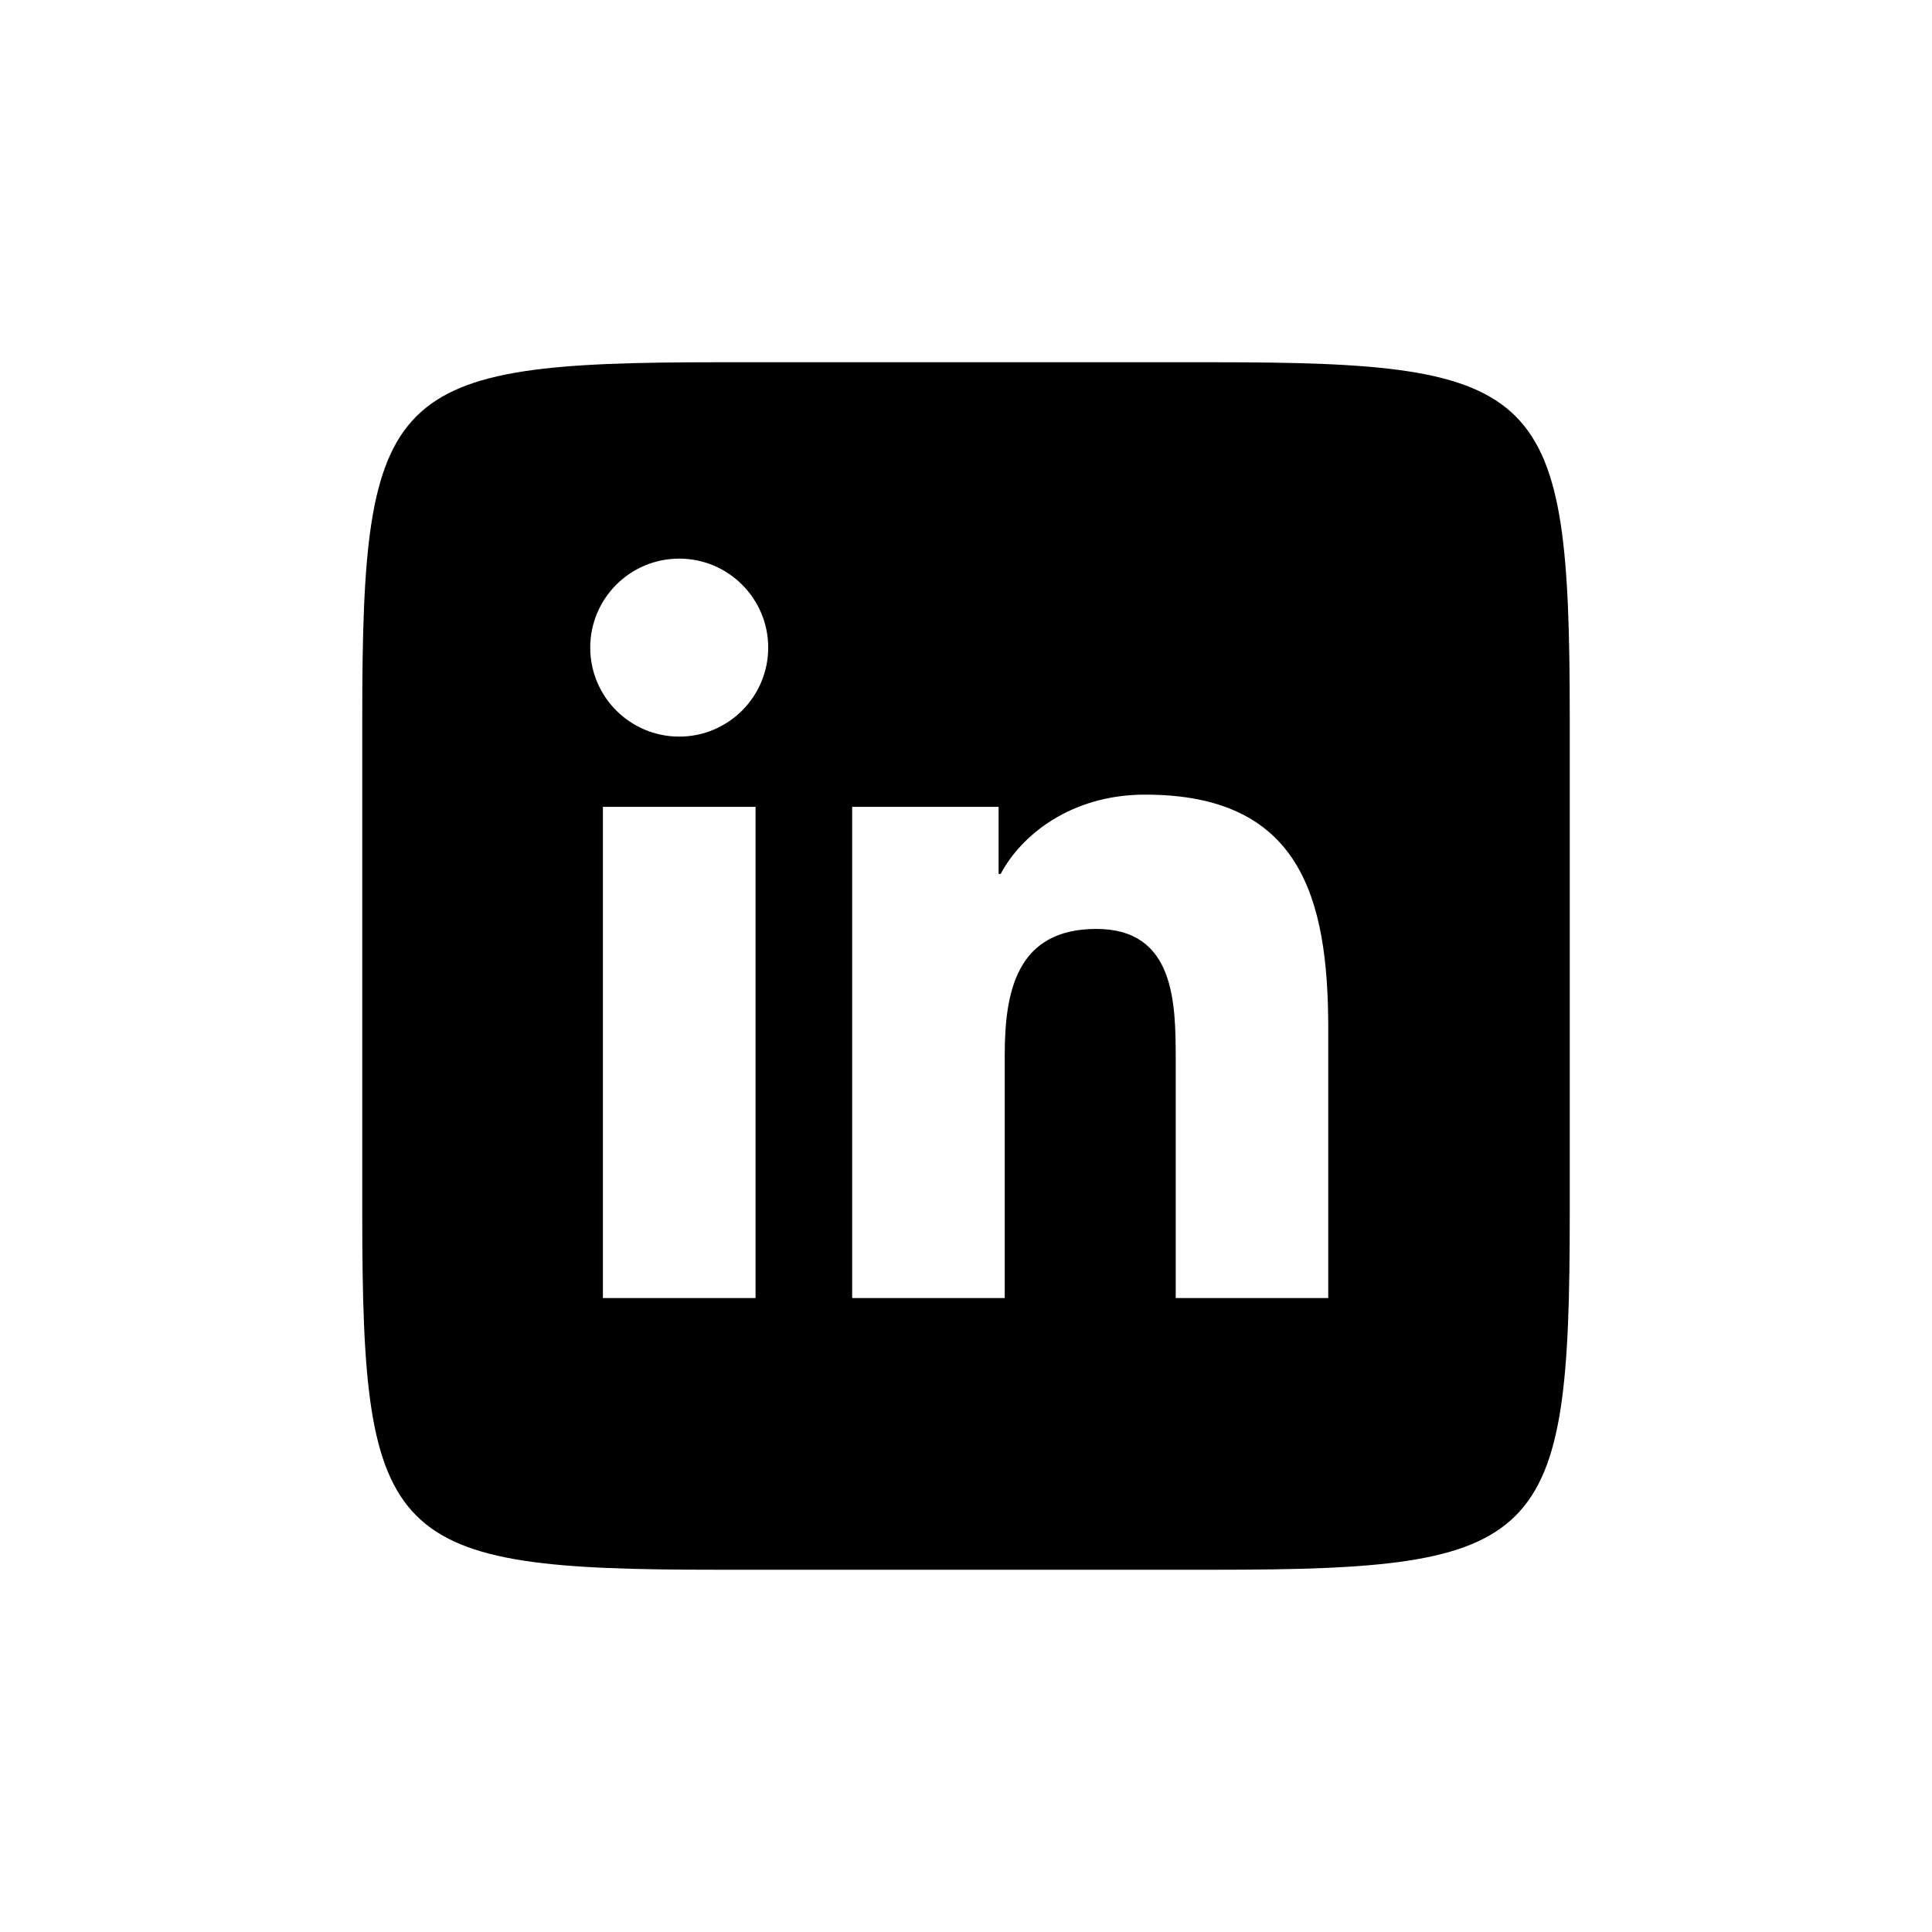
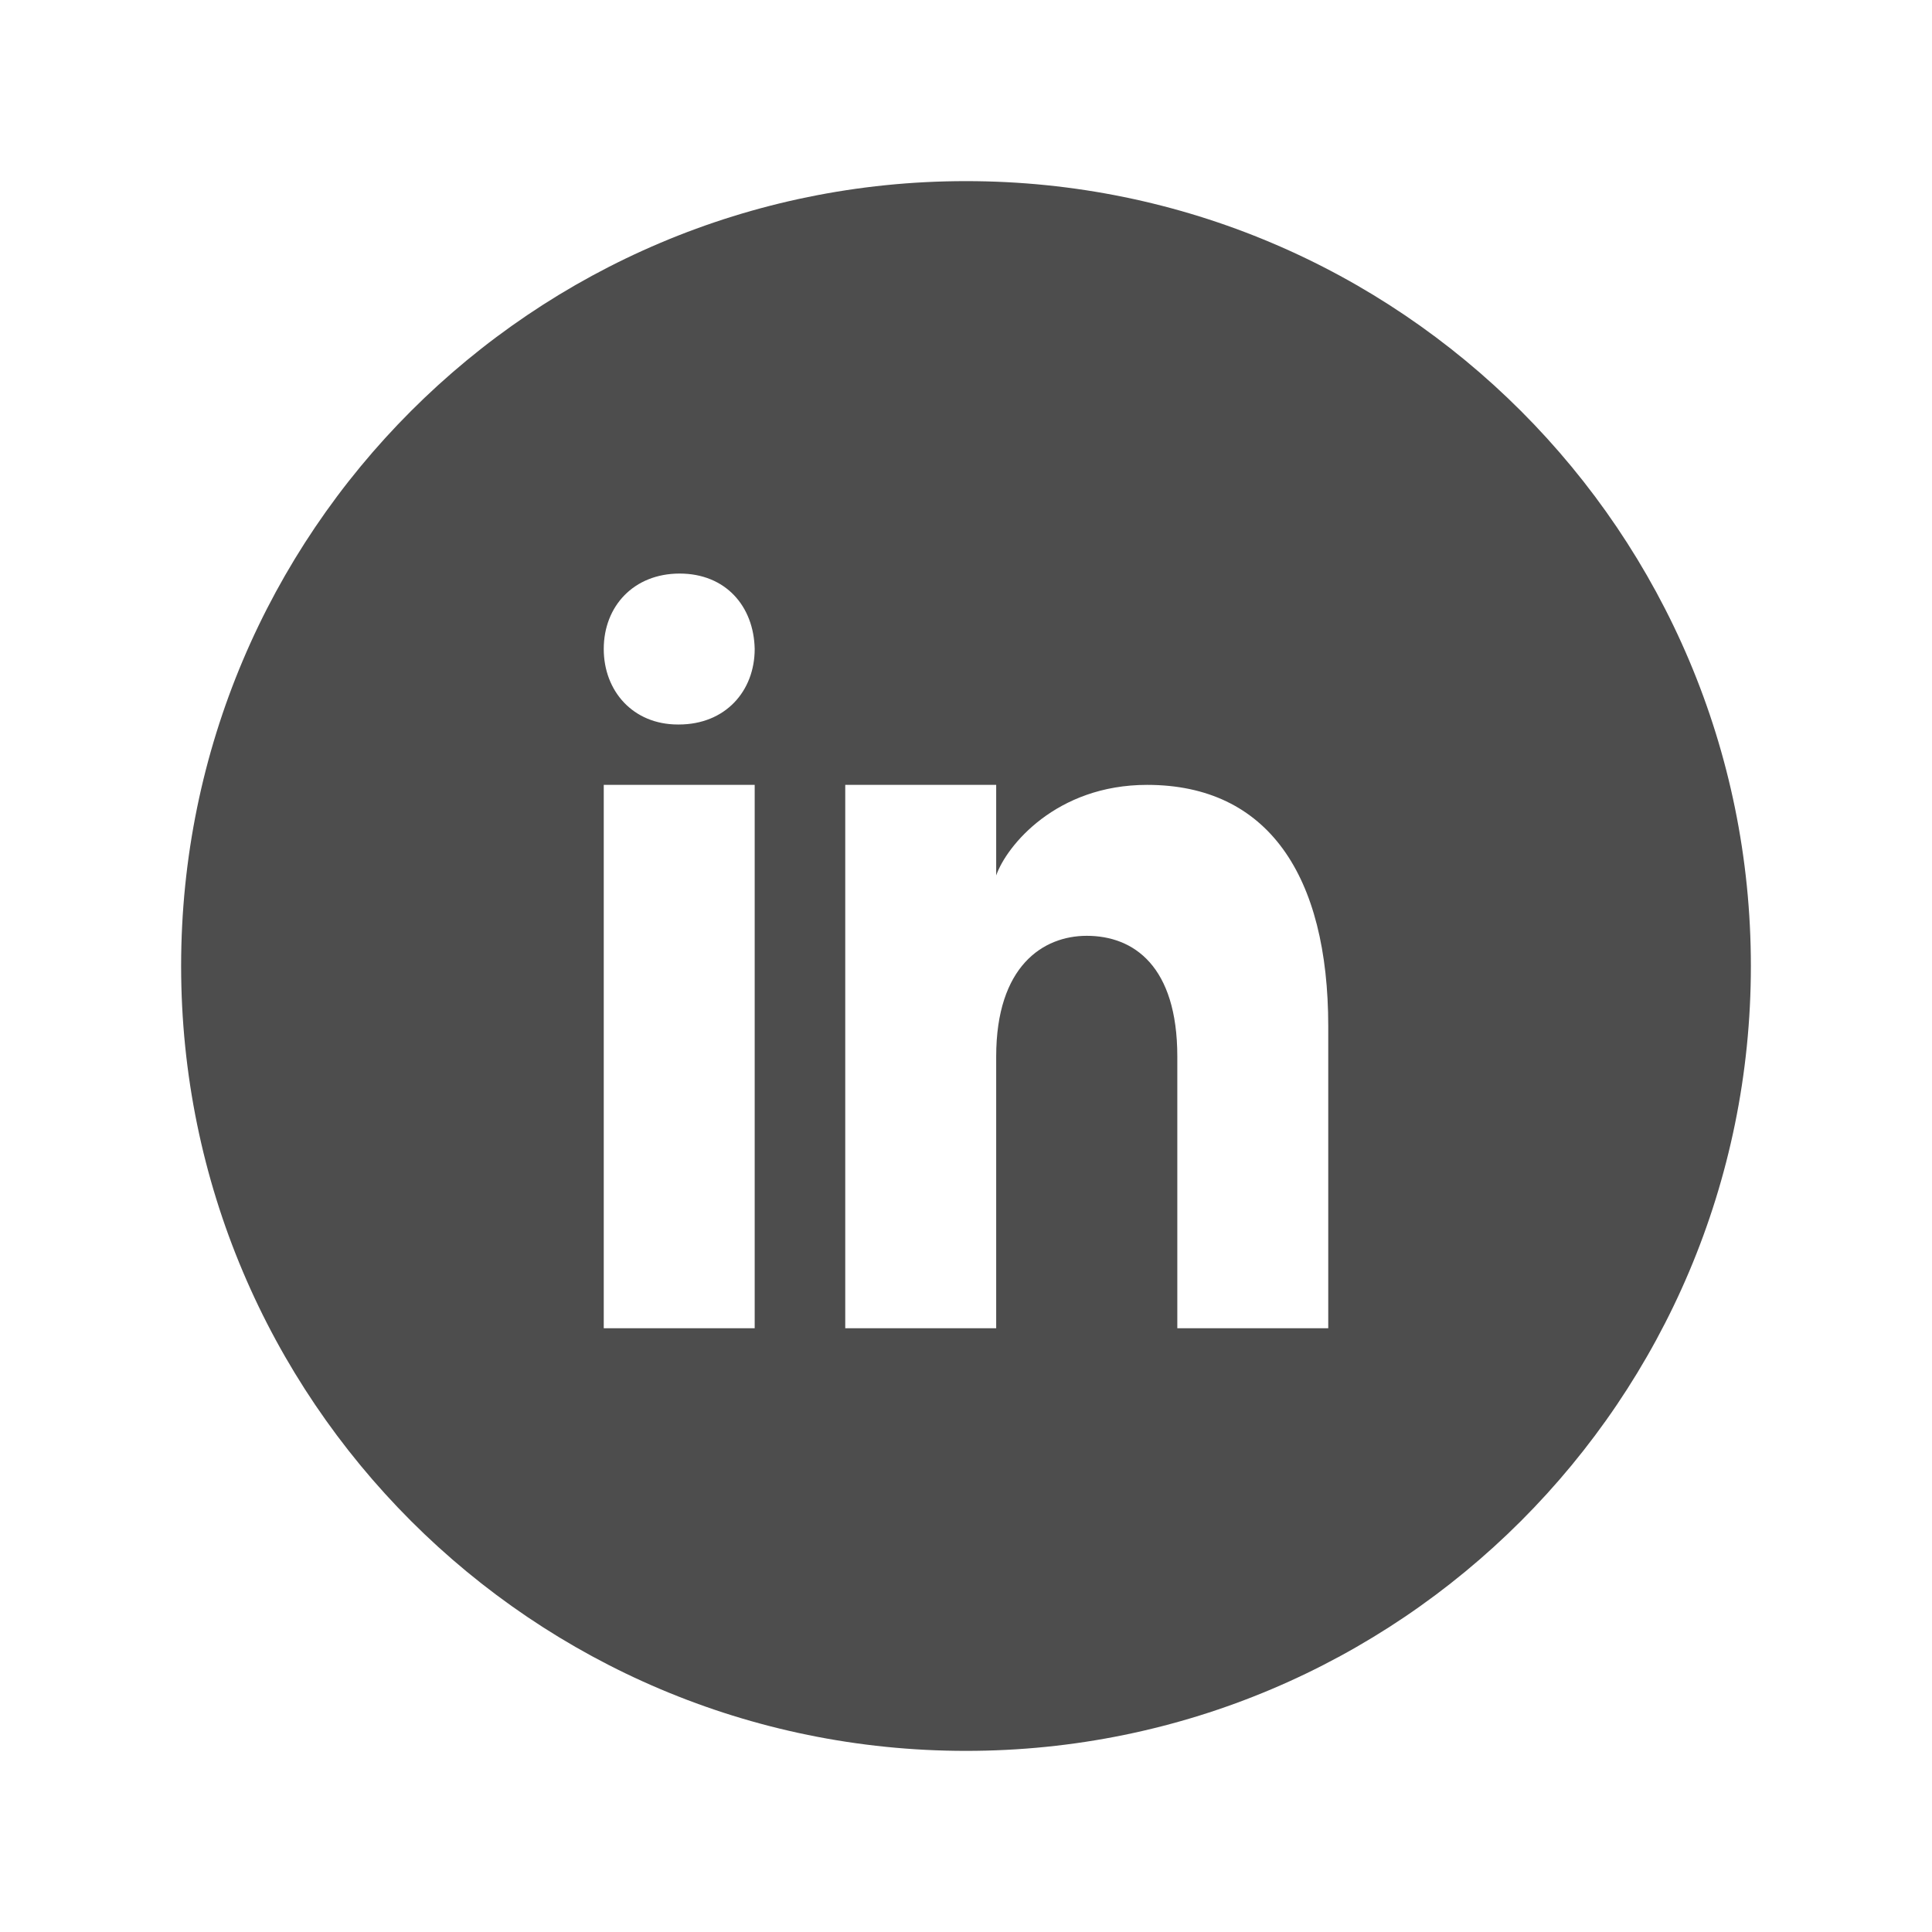
- <svg xmlns="http://www.w3.org/2000/svg" viewBox="0 0 64 64" width="48px" height="48px">
-   <path d="M40.227,12C51.145,12,52,12.854,52,23.773v16.453C52,51.145,51.145,52,40.227,52H23.773C12.855,52,12,51.145,12,40.227 V23.773C12,12.854,12.855,12,23.773,12H40.227z M25.029,43V26.728h-5.057V43H25.029z M22.501,24.401 c1.625,0,2.947-1.322,2.947-2.949c0-1.625-1.322-2.947-2.947-2.947c-1.629,0-2.949,1.32-2.949,2.947S20.87,24.401,22.501,24.401z M44,43v-8.925c0-4.382-0.946-7.752-6.067-7.752c-2.46,0-4.109,1.349-4.785,2.628H33.08v-2.223h-4.851V43h5.054v-8.05 c0-2.122,0.405-4.178,3.036-4.178c2.594,0,2.628,2.427,2.628,4.315V43H44z" />
+ <svg xmlns="http://www.w3.org/2000/svg" fill="#4D4D4D" viewBox="0 0 64 64" width="48px" height="48px">
+   <path d="M32,6C17.641,6,6,17.641,6,32c0,14.359,11.641,26,26,26s26-11.641,26-26C58,17.641,46.359,6,32,6z M25,44h-5V26h5V44z M22.485,24h-0.028C20.965,24,20,22.888,20,21.499C20,20.08,20.995,19,22.514,19c1.521,0,2.458,1.08,2.486,2.499 C25,22.887,24.035,24,22.485,24z M44,44h-5v-9c0-3-1.446-4-3-4c-1.445,0-3,1-3,4v9h-5V26h5v3c0.343-0.981,1.984-3,5-3c4,0,6,3,6,8 V44z" />
</svg>
